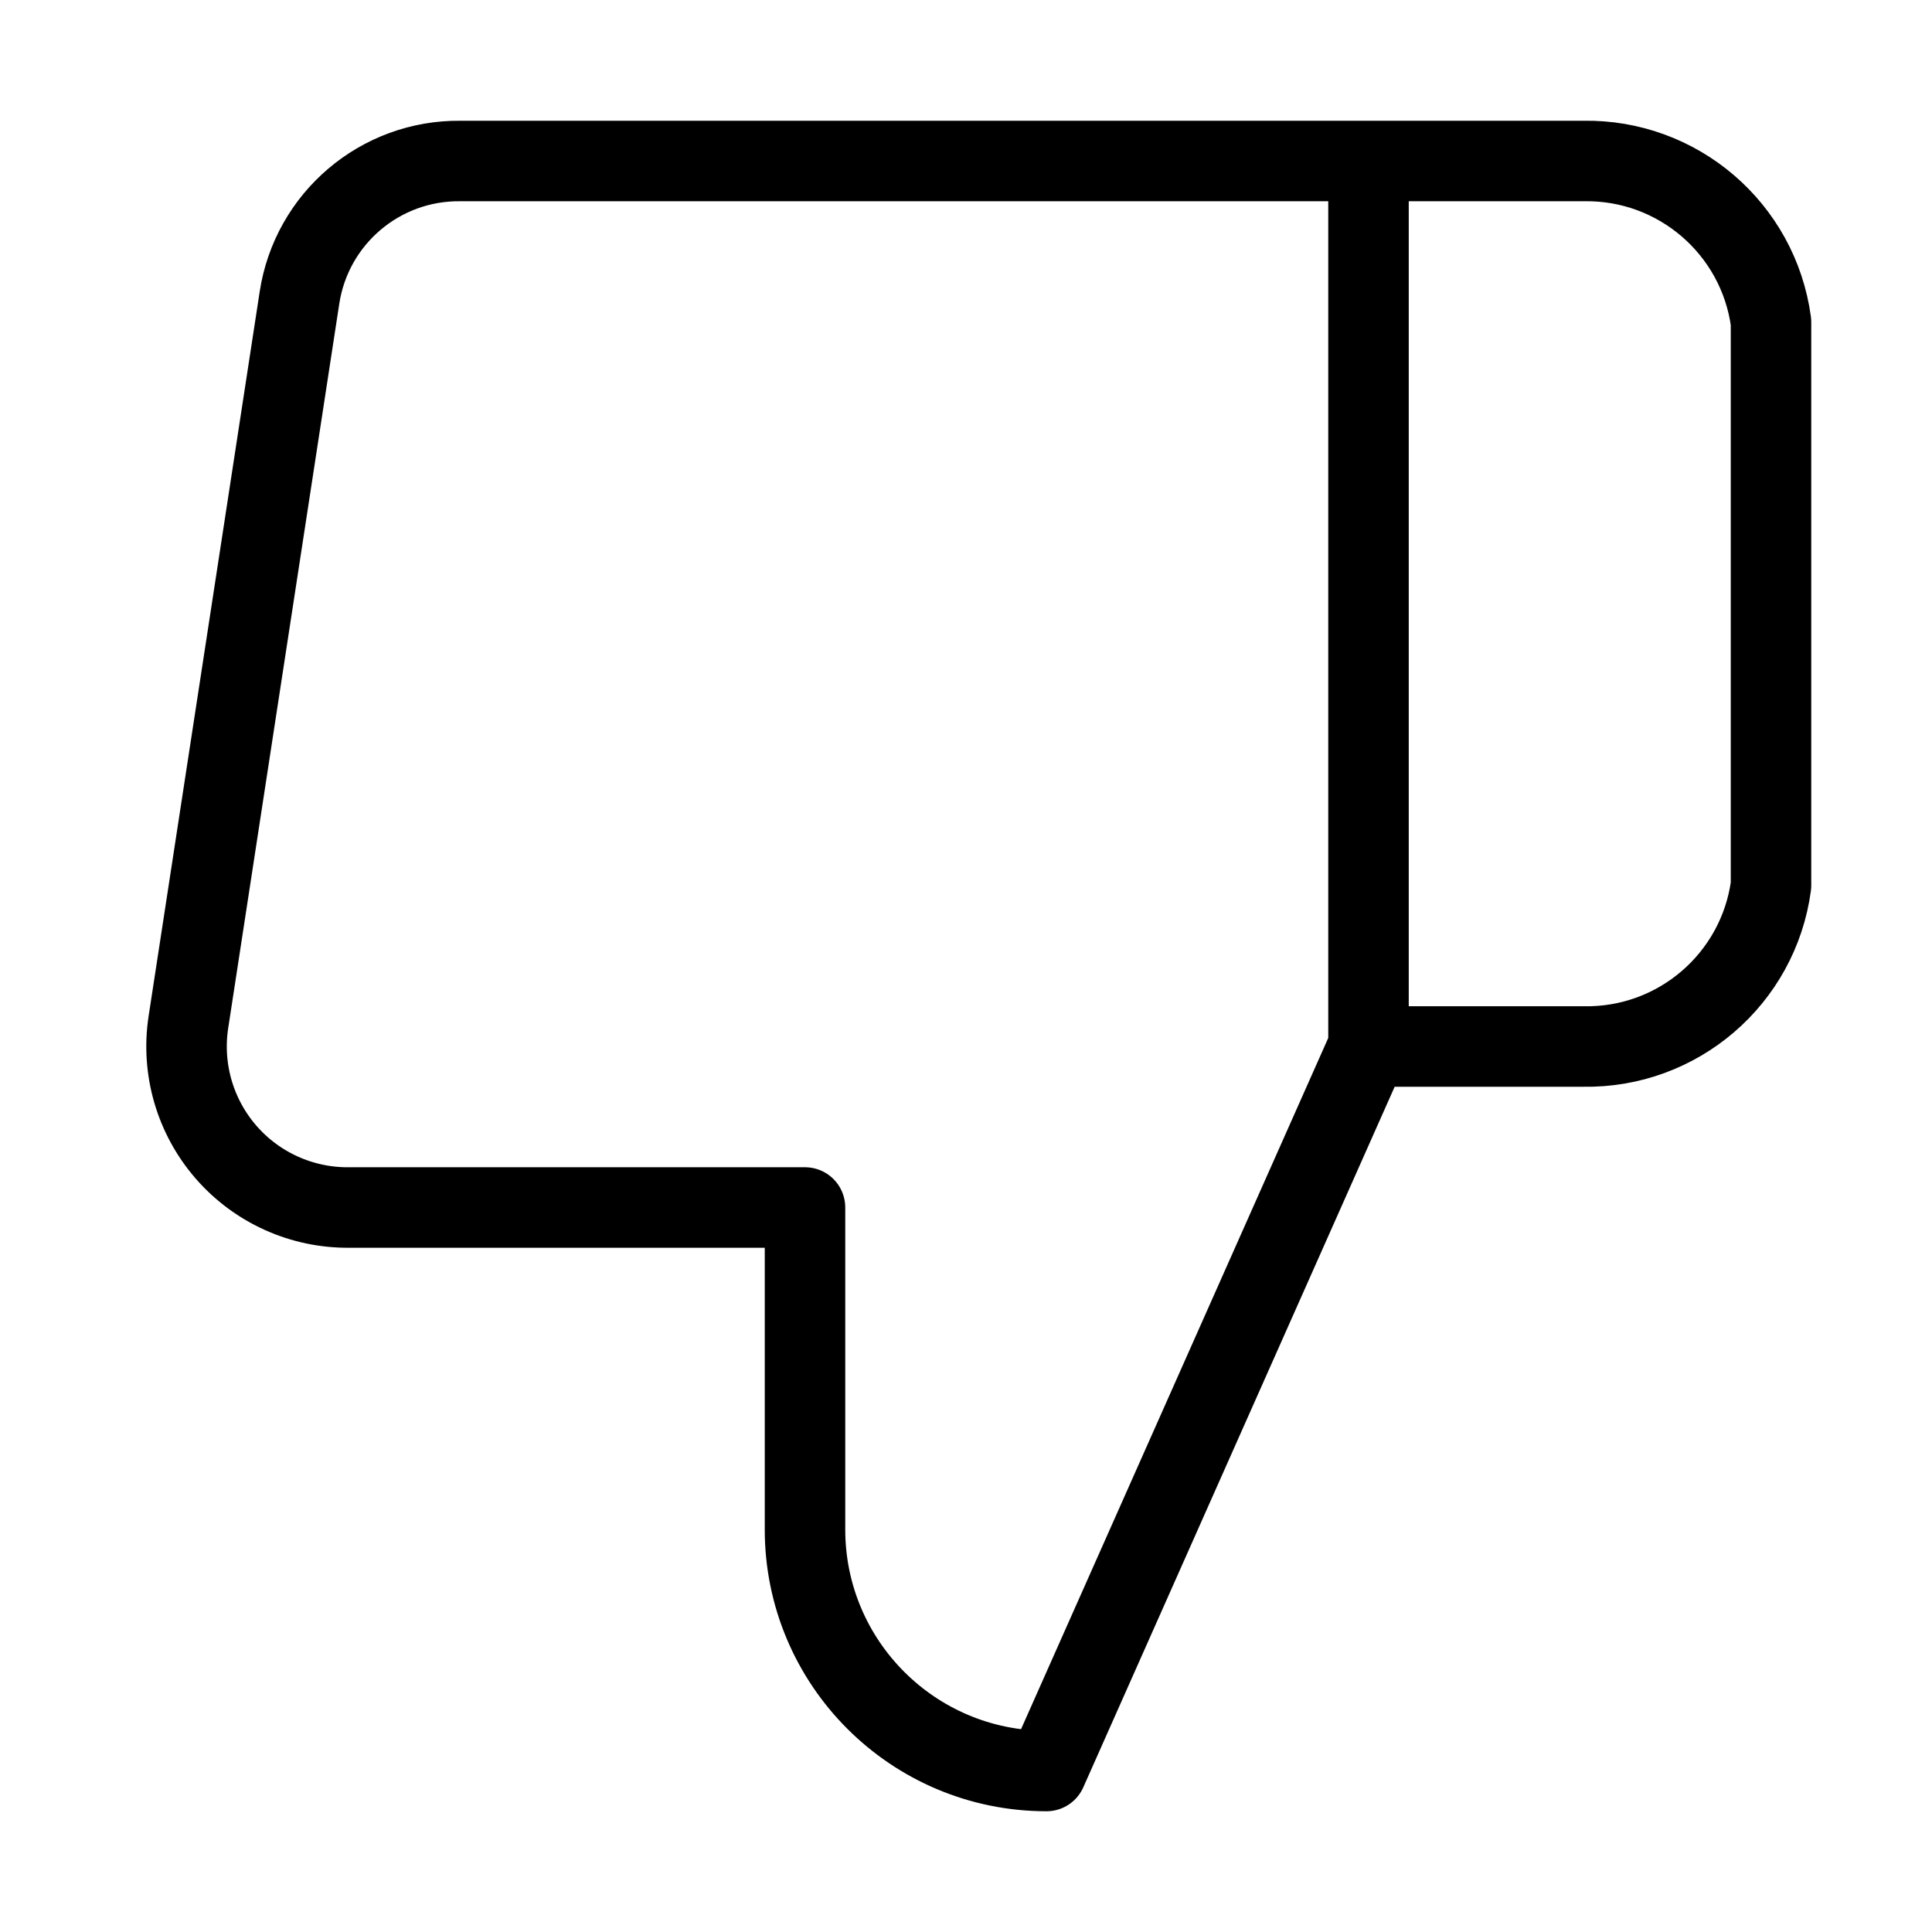
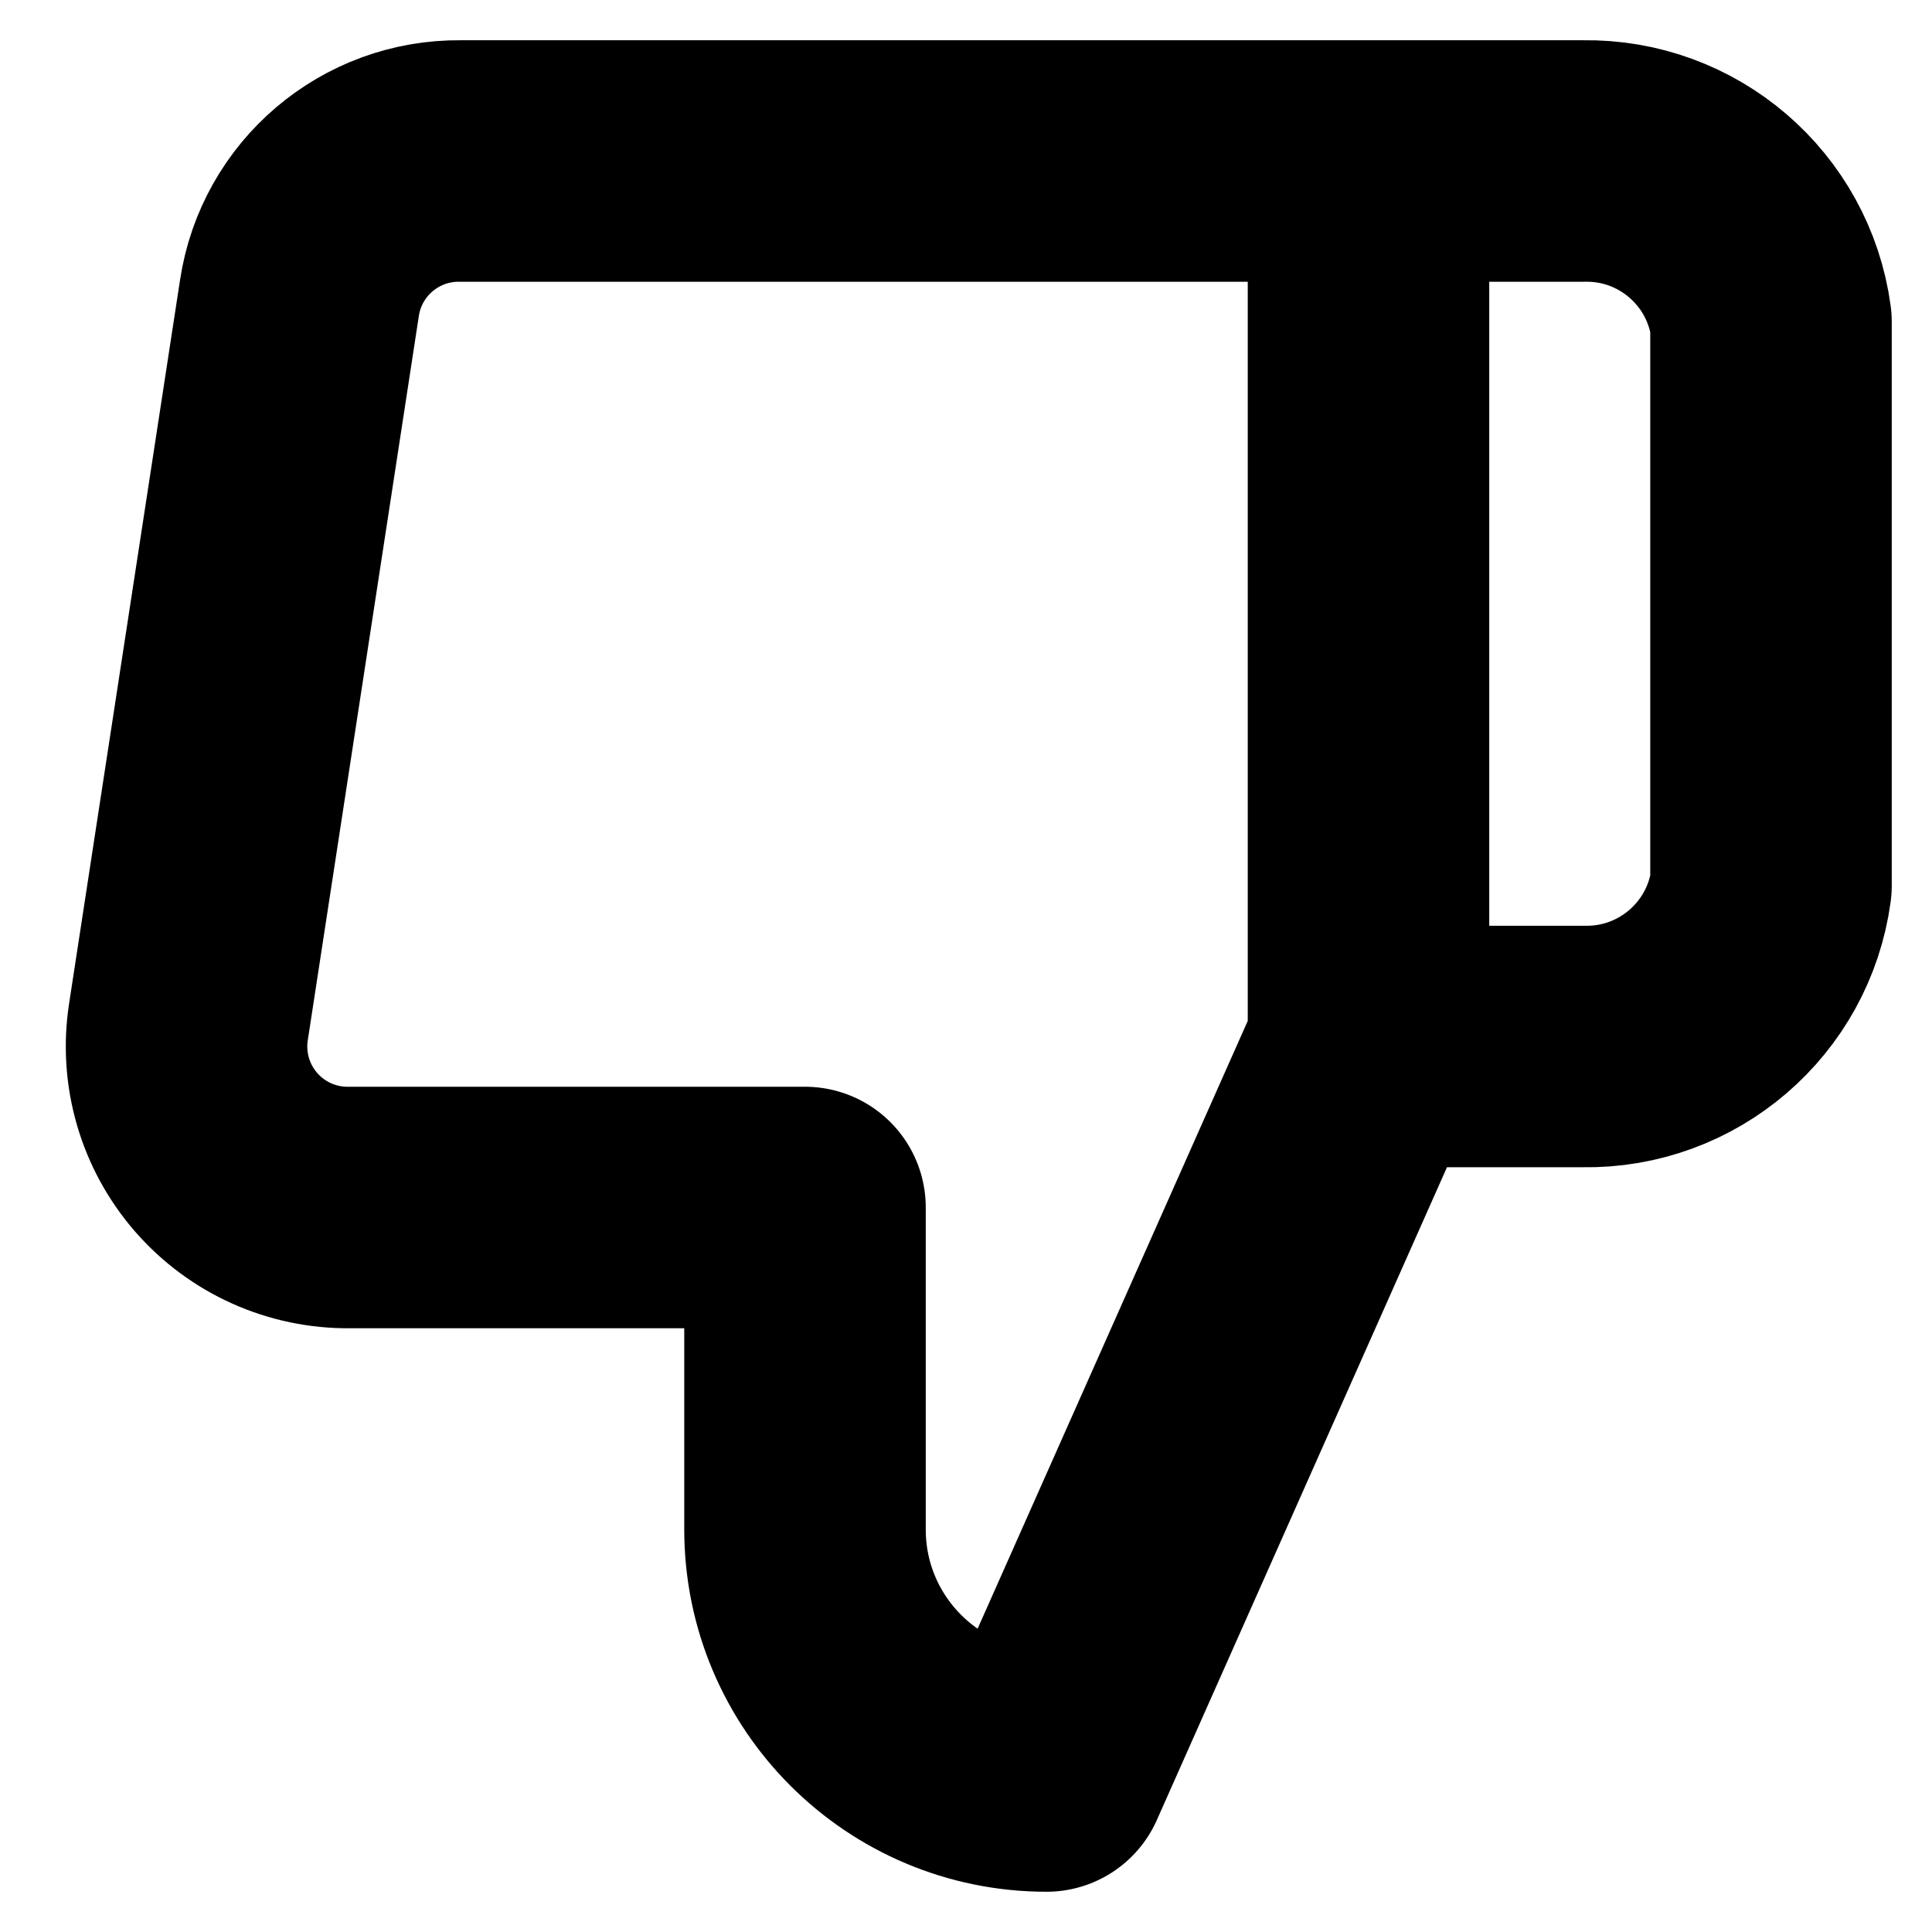
- <svg xmlns="http://www.w3.org/2000/svg" width="24" height="24" viewBox="0 0 24 24" fill="none" stroke="currentColor" stroke-width="1" stroke-linecap="round" stroke-linejoin="round" class="feather feather-thumbs-down">
+ <svg xmlns="http://www.w3.org/2000/svg" width="24" height="24" viewBox="0 0 24 24" fill="none" stroke="currentColor" stroke-width="3" stroke-linecap="round" stroke-linejoin="round" class="feather feather-thumbs-down">
  <path d="M10 15v4a3 3 0 0 0 3 3l4-9V2H5.72a2 2 0 0 0-2 1.7l-1.38 9a2 2 0 0 0 2 2.3zm7-13h2.67A2.31 2.31 0 0 1 22 4v7a2.31 2.31 0 0 1-2.33 2H17" />
</svg>
